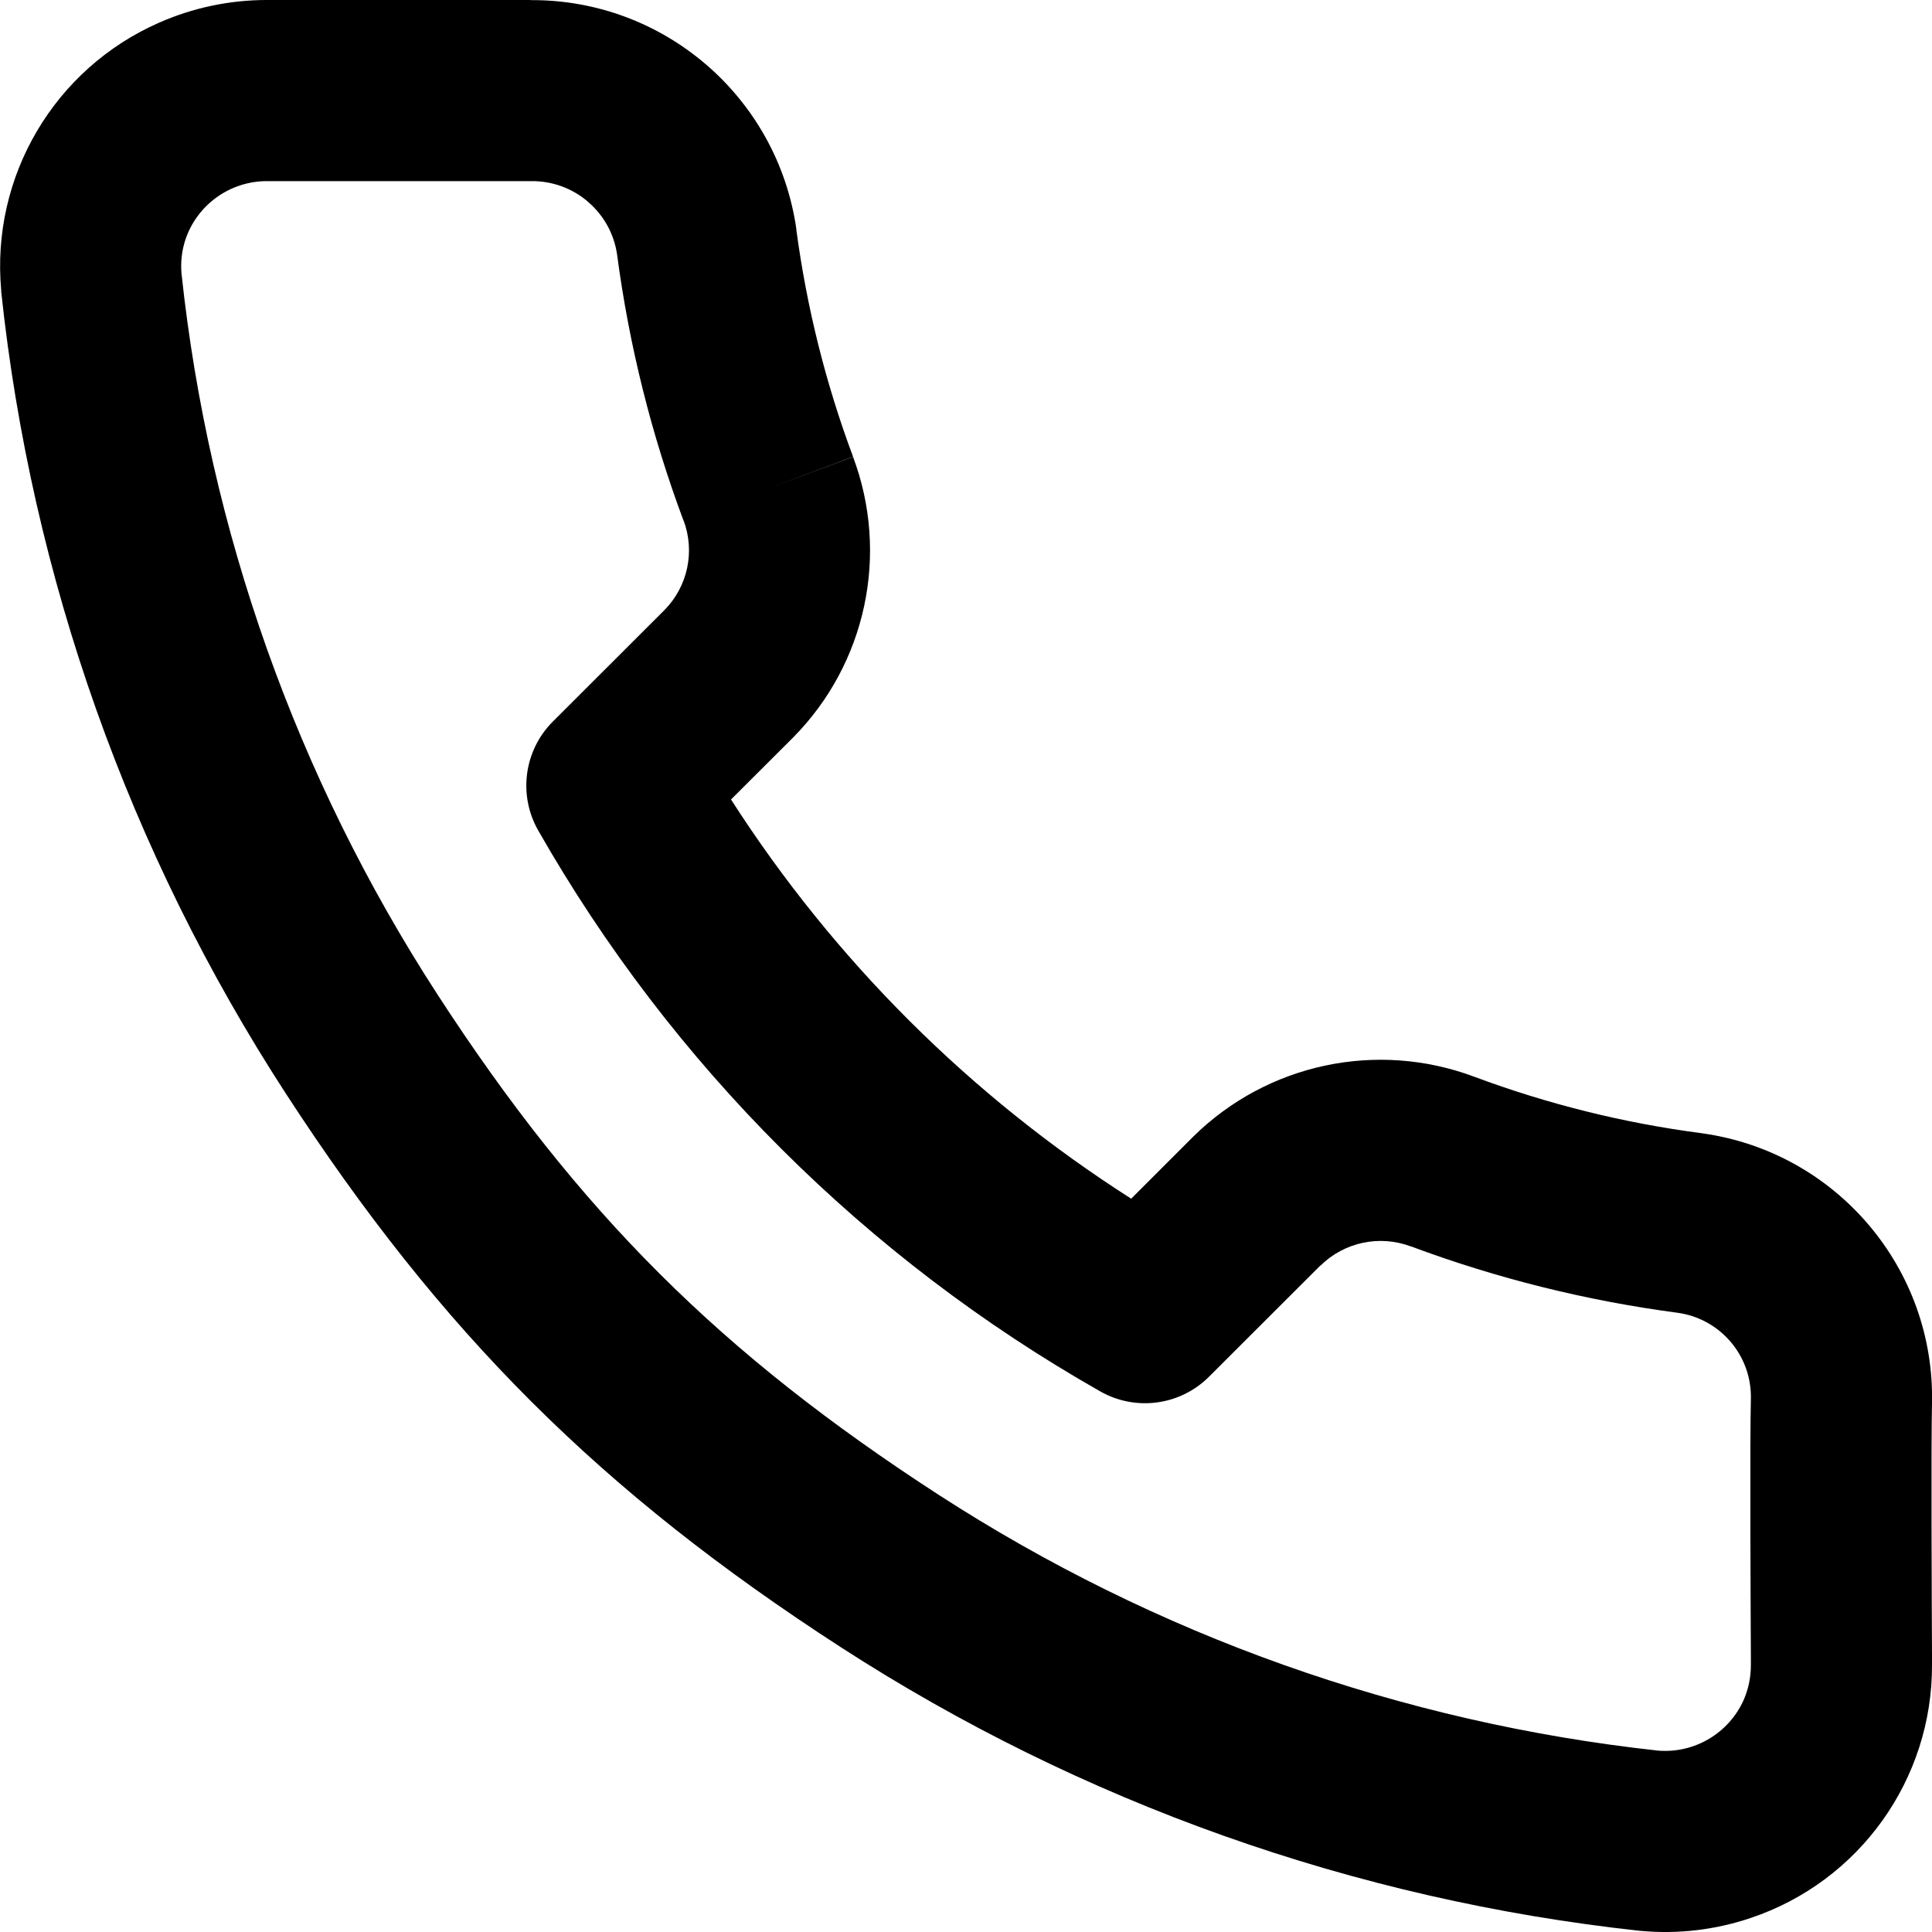
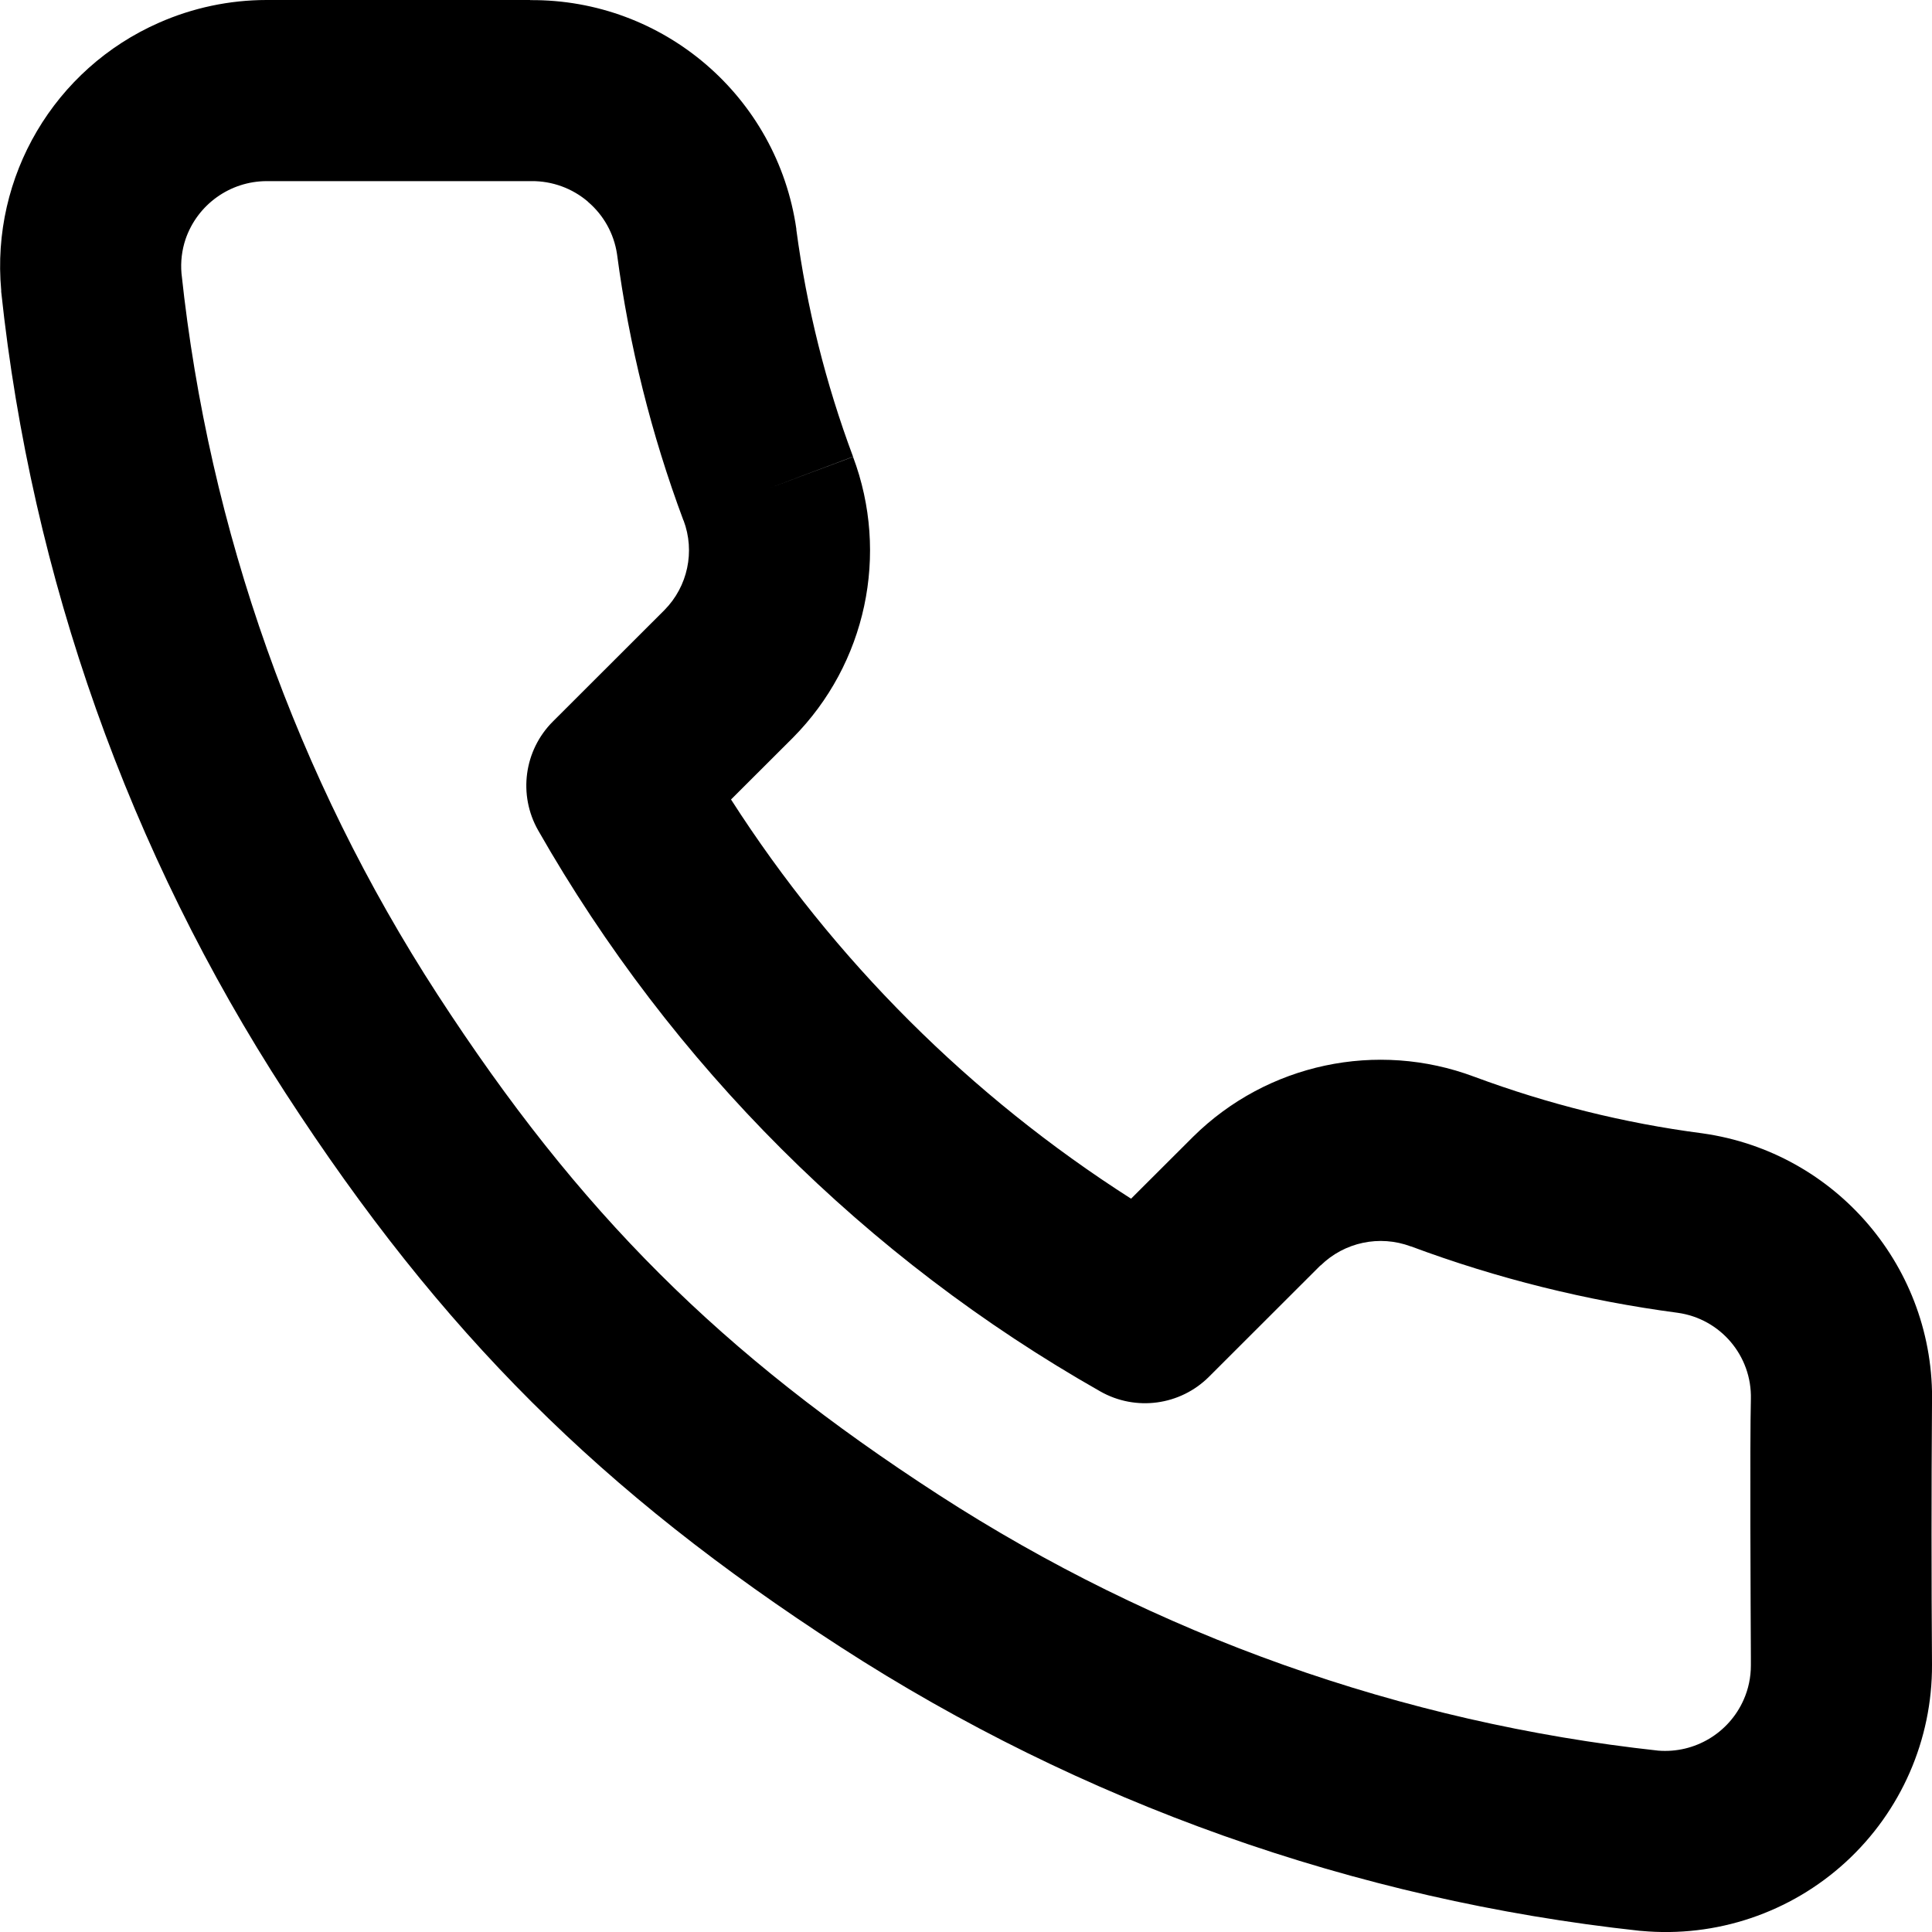
<svg xmlns="http://www.w3.org/2000/svg" width="16" height="16" fill="none" viewBox="0 0 16 16">
-   <path fill="currentColor" fill-rule="evenodd" d="M4.87 1.671a.71.71 0 00-.469-.171H2.208a.712.712 0 00-.671.48.702.702 0 00-.034.284c.227 2.129.954 4.175 2.12 5.972 1.175 1.81 2.348 2.976 4.153 4.145a13.696 13.696 0 005.957 2.117.713.713 0 00.708-.421c.039-.09.059-.187.059-.285v-.071c-.002-.371-.009-1.792 0-2.134a.703.703 0 00-.606-.715c-.755-.1-1.496-.284-2.209-.55h-.002a.71.71 0 00-.746.158h-.002l-.923.922a.75.75 0 01-.9.121 12.403 12.403 0 01-4.655-4.646.75.75 0 01.122-.902l.924-.923a.704.704 0 00.158-.742L5.66 4.31a10.077 10.077 0 01-.55-2.205.704.704 0 00-.24-.433zM4.39.001a2.21 2.21 0 012.205 1.895v.007c.086.643.243 1.273.47 1.88l-.703.263.702-.264a2.203 2.203 0 01-.497 2.327l-.003.003-.51.509a10.904 10.904 0 003.314 3.306l.514-.514a2.21 2.21 0 012.327-.496c.609.227 1.24.384 1.885.468l.006.001a2.209 2.209 0 011.9 2.239c-.008.315-.002 1.703 0 2.086v.075a2.202 2.202 0 01-1.502 2.098c-.29.098-.6.135-.905.107l-.014-.001a15.196 15.196 0 01-6.618-2.35c-1.981-1.282-3.306-2.6-4.596-4.587A15.131 15.131 0 01.01 2.416L.01 2.404A2.202 2.202 0 011.317.188 2.21 2.21 0 012.207 0H4.39z" clip-rule="evenodd" />
+   <path fill="currentColor" fill-rule="evenodd" d="M4.87 1.671a.71.71 0 00-.469-.171H2.208a.712.712 0 00-.671.48.702.702 0 00-.034.284c.227 2.129.954 4.175 2.12 5.972 1.175 1.81 2.348 2.976 4.153 4.145a13.697 13.697 0 005.957 2.117.711.711 0 00.707-.421c.04-.09.06-.187.06-.285v-.071c-.002-.371-.009-1.792 0-2.134a.703.703 0 00-.606-.715c-.755-.1-1.496-.284-2.209-.55h-.002a.711.711 0 00-.746.158h-.002l-.923.922a.75.75 0 01-.9.121 12.403 12.403 0 01-4.655-4.646.75.75 0 01.122-.902l.924-.923a.704.704 0 00.158-.742L5.66 4.31a10.078 10.078 0 01-.55-2.205.704.704 0 00-.24-.433zM4.39.001a2.21 2.21 0 012.205 1.895v.007c.086.643.243 1.273.47 1.88l-.703.263.702-.264a2.203 2.203 0 01-.497 2.327l-.003.003-.51.509a10.904 10.904 0 003.313 3.306l.515-.514a2.209 2.209 0 012.327-.496c.609.226 1.24.384 1.884.468l.007.001a2.209 2.209 0 011.9 2.239 152.636 152.636 0 000 2.16 2.204 2.204 0 01-2.407 2.206l-.014-.001a15.196 15.196 0 01-6.618-2.35c-1.981-1.282-3.306-2.6-4.596-4.587A15.131 15.131 0 01.01 2.416L.01 2.404A2.202 2.202 0 011.317.188 2.21 2.21 0 012.207 0H4.39z" clip-rule="evenodd" />
</svg>
